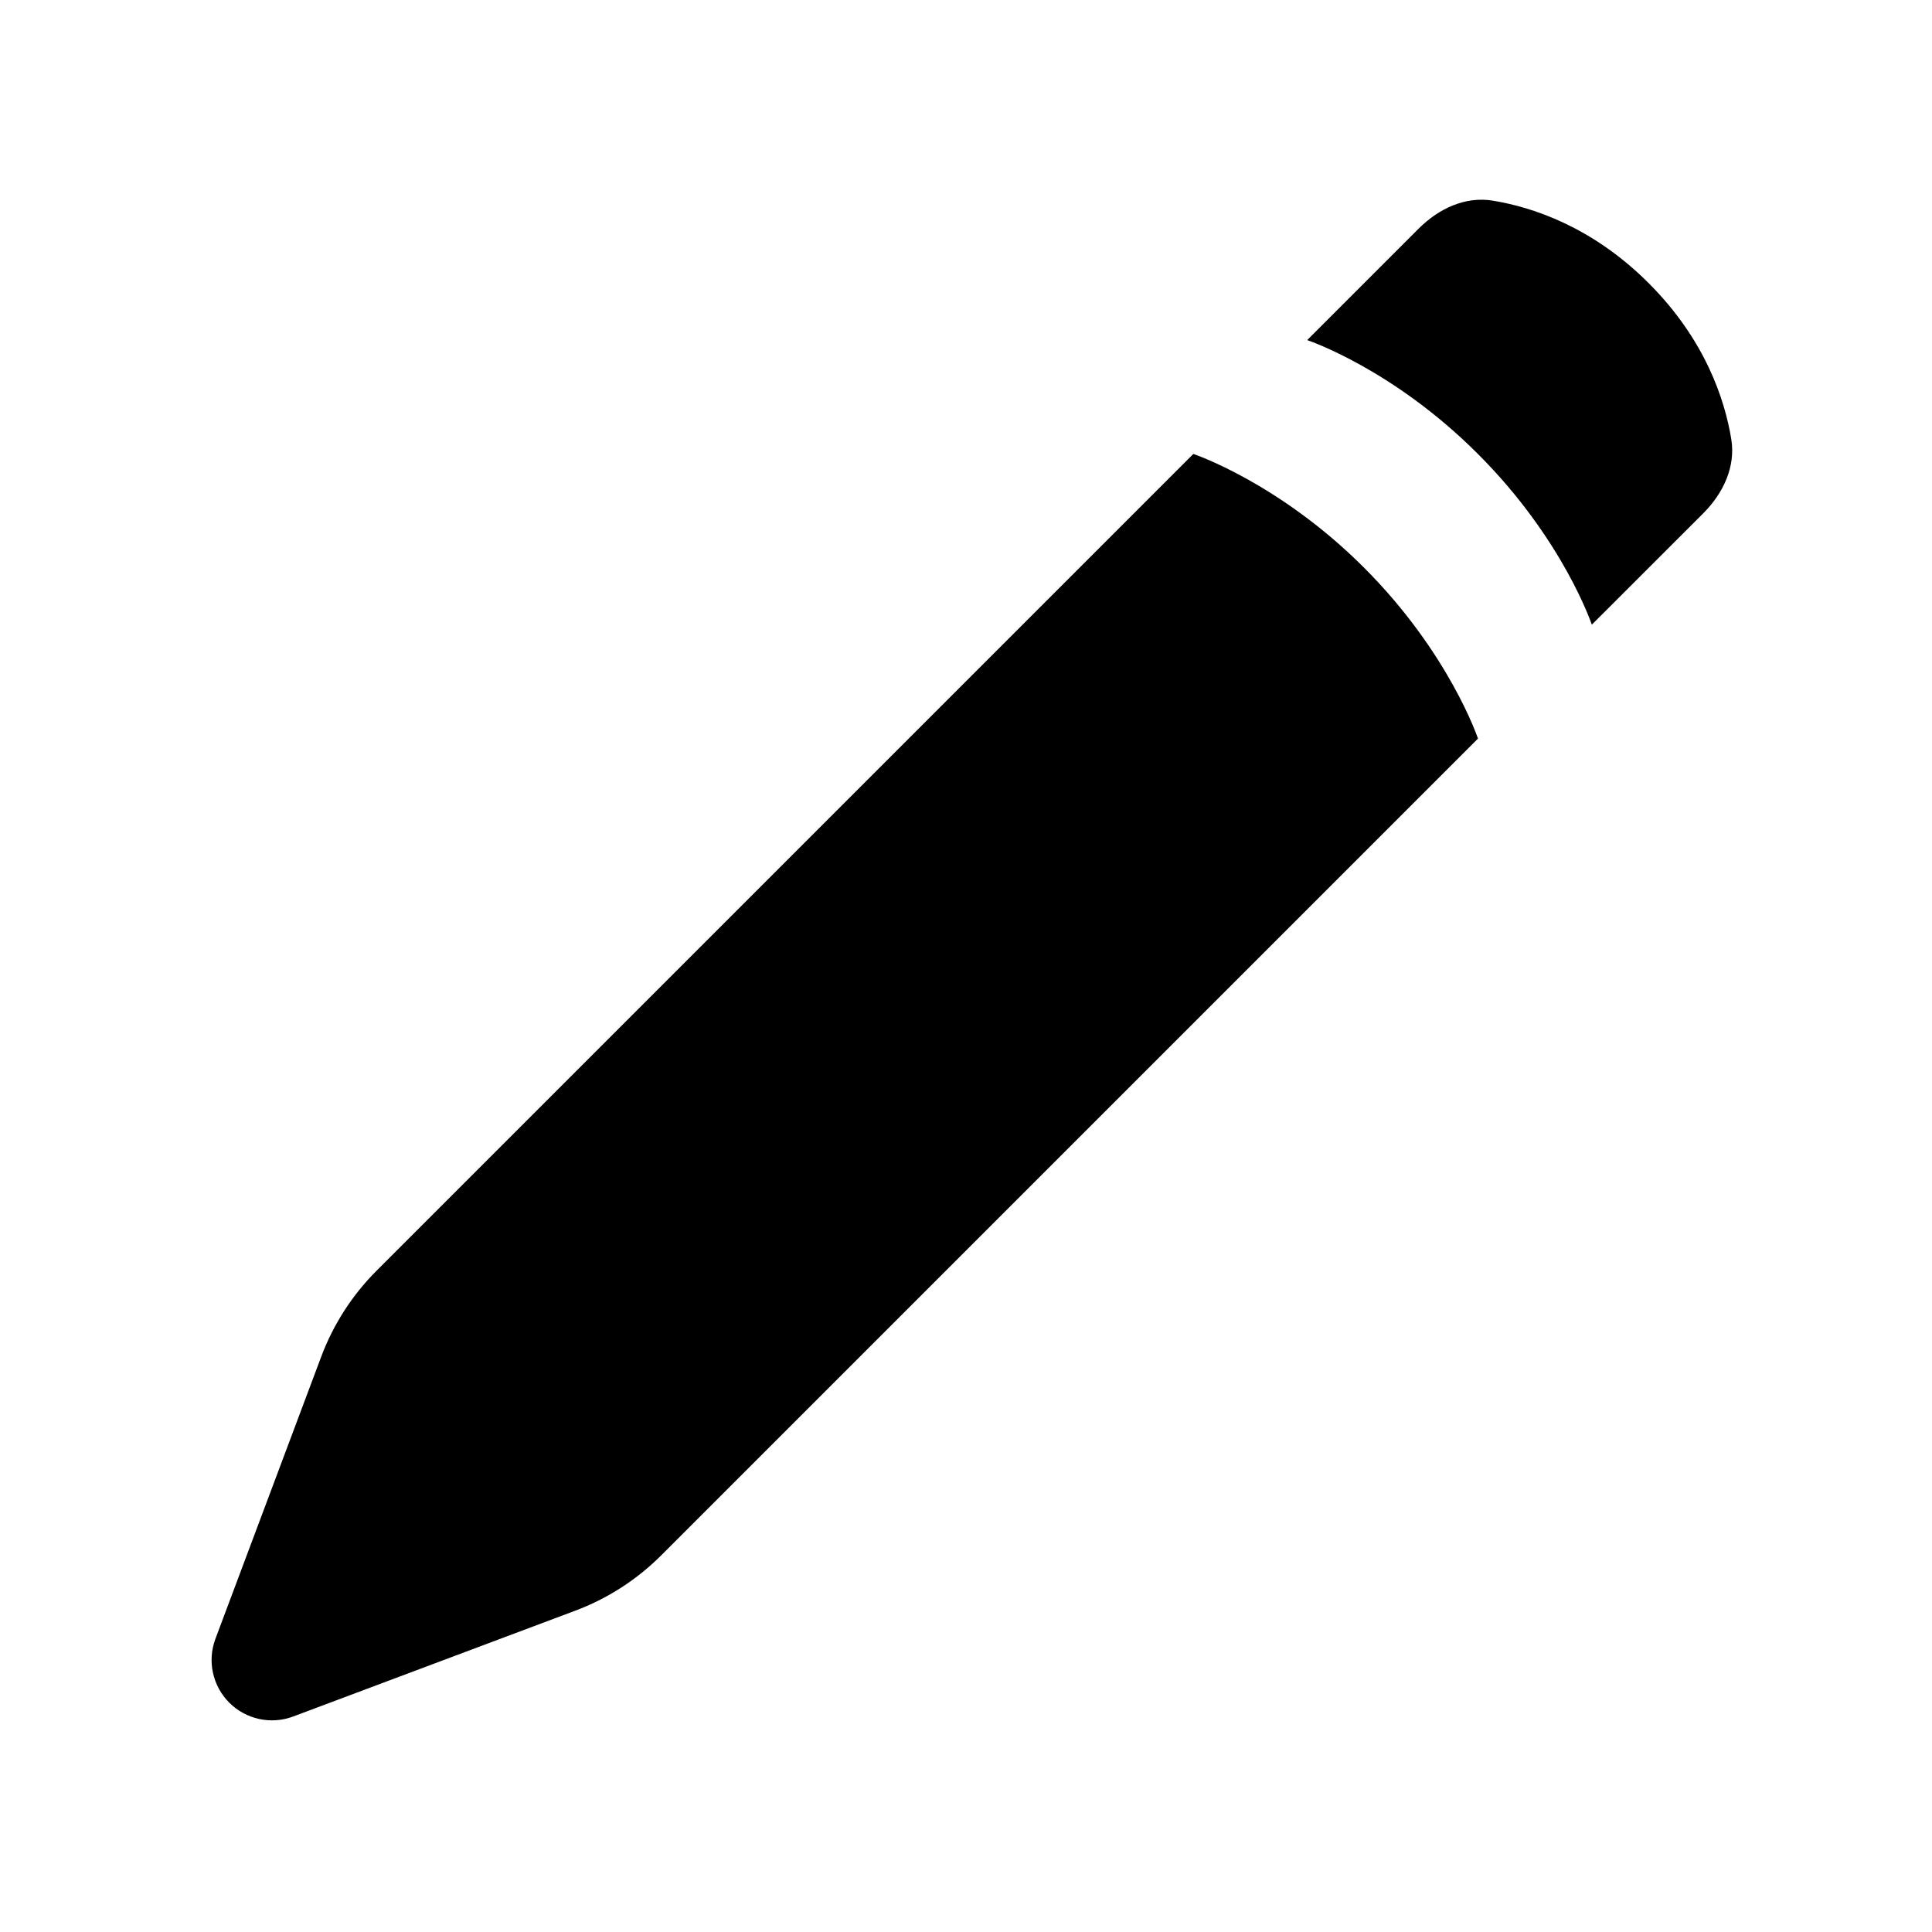
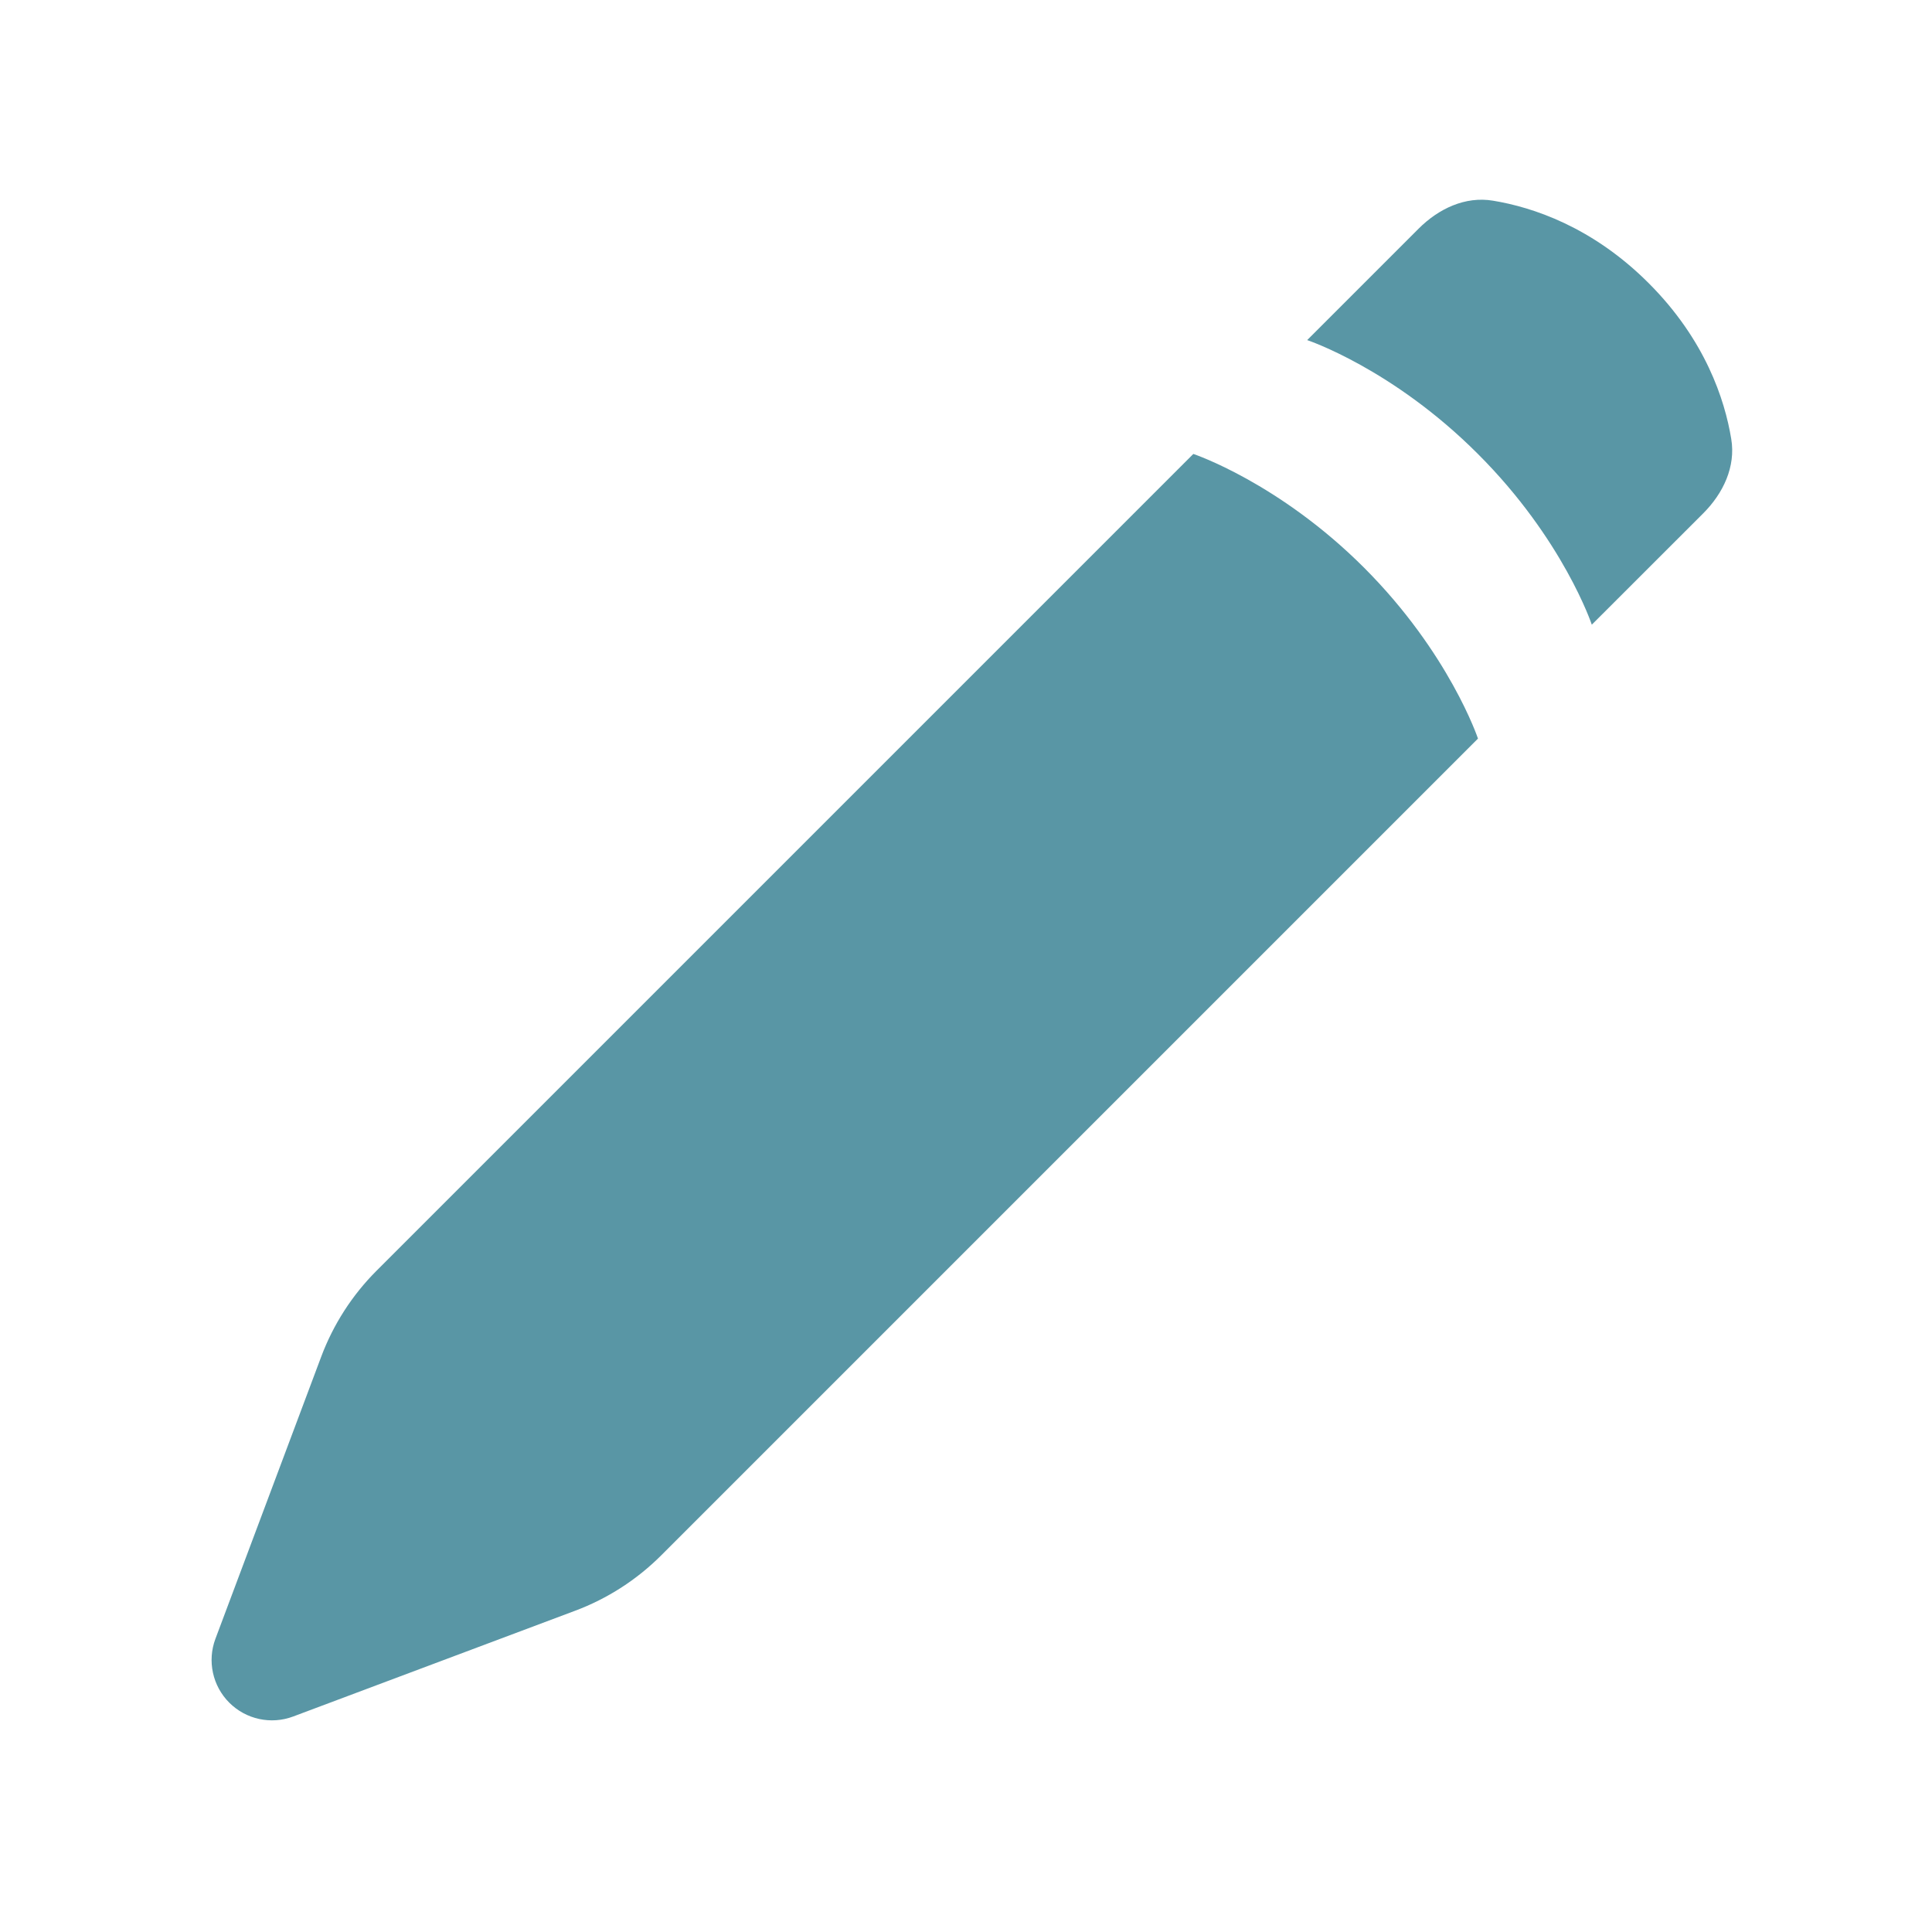
<svg xmlns="http://www.w3.org/2000/svg" width="800px" height="800px" viewBox="0 0 24 24" fill="none">
-   <path fill-rule="evenodd" clip-rule="evenodd" d="m3.99 16.854-1.314 3.504a.75.75 0 0 0 .966.965l3.503-1.314a3 3 0 0 0 1.068-.687L18.36 9.175s-.354-1.061-1.414-2.122c-1.06-1.06-2.122-1.414-2.122-1.414L4.677 15.786a3 3 0 0 0-.687 1.068zm12.249-12.63 1.383-1.383c.248-.248.579-.406.925-.348.487.08 1.232.322 1.934 1.025.703.703.945 1.447 1.025 1.934.058.346-.1.677-.348.925L19.774 7.76s-.353-1.06-1.414-2.12c-1.06-1.062-2.121-1.415-2.121-1.415z" fill="#000000" />
+   <path fill-rule="evenodd" clip-rule="evenodd" d="m3.99 16.854-1.314 3.504a.75.75 0 0 0 .966.965l3.503-1.314a3 3 0 0 0 1.068-.687L18.36 9.175s-.354-1.061-1.414-2.122c-1.06-1.06-2.122-1.414-2.122-1.414L4.677 15.786a3 3 0 0 0-.687 1.068zm12.249-12.63 1.383-1.383c.248-.248.579-.406.925-.348.487.08 1.232.322 1.934 1.025.703.703.945 1.447 1.025 1.934.058.346-.1.677-.348.925L19.774 7.76s-.353-1.06-1.414-2.12c-1.06-1.062-2.121-1.415-2.121-1.415z" fill="#5996a5" />
</svg>
